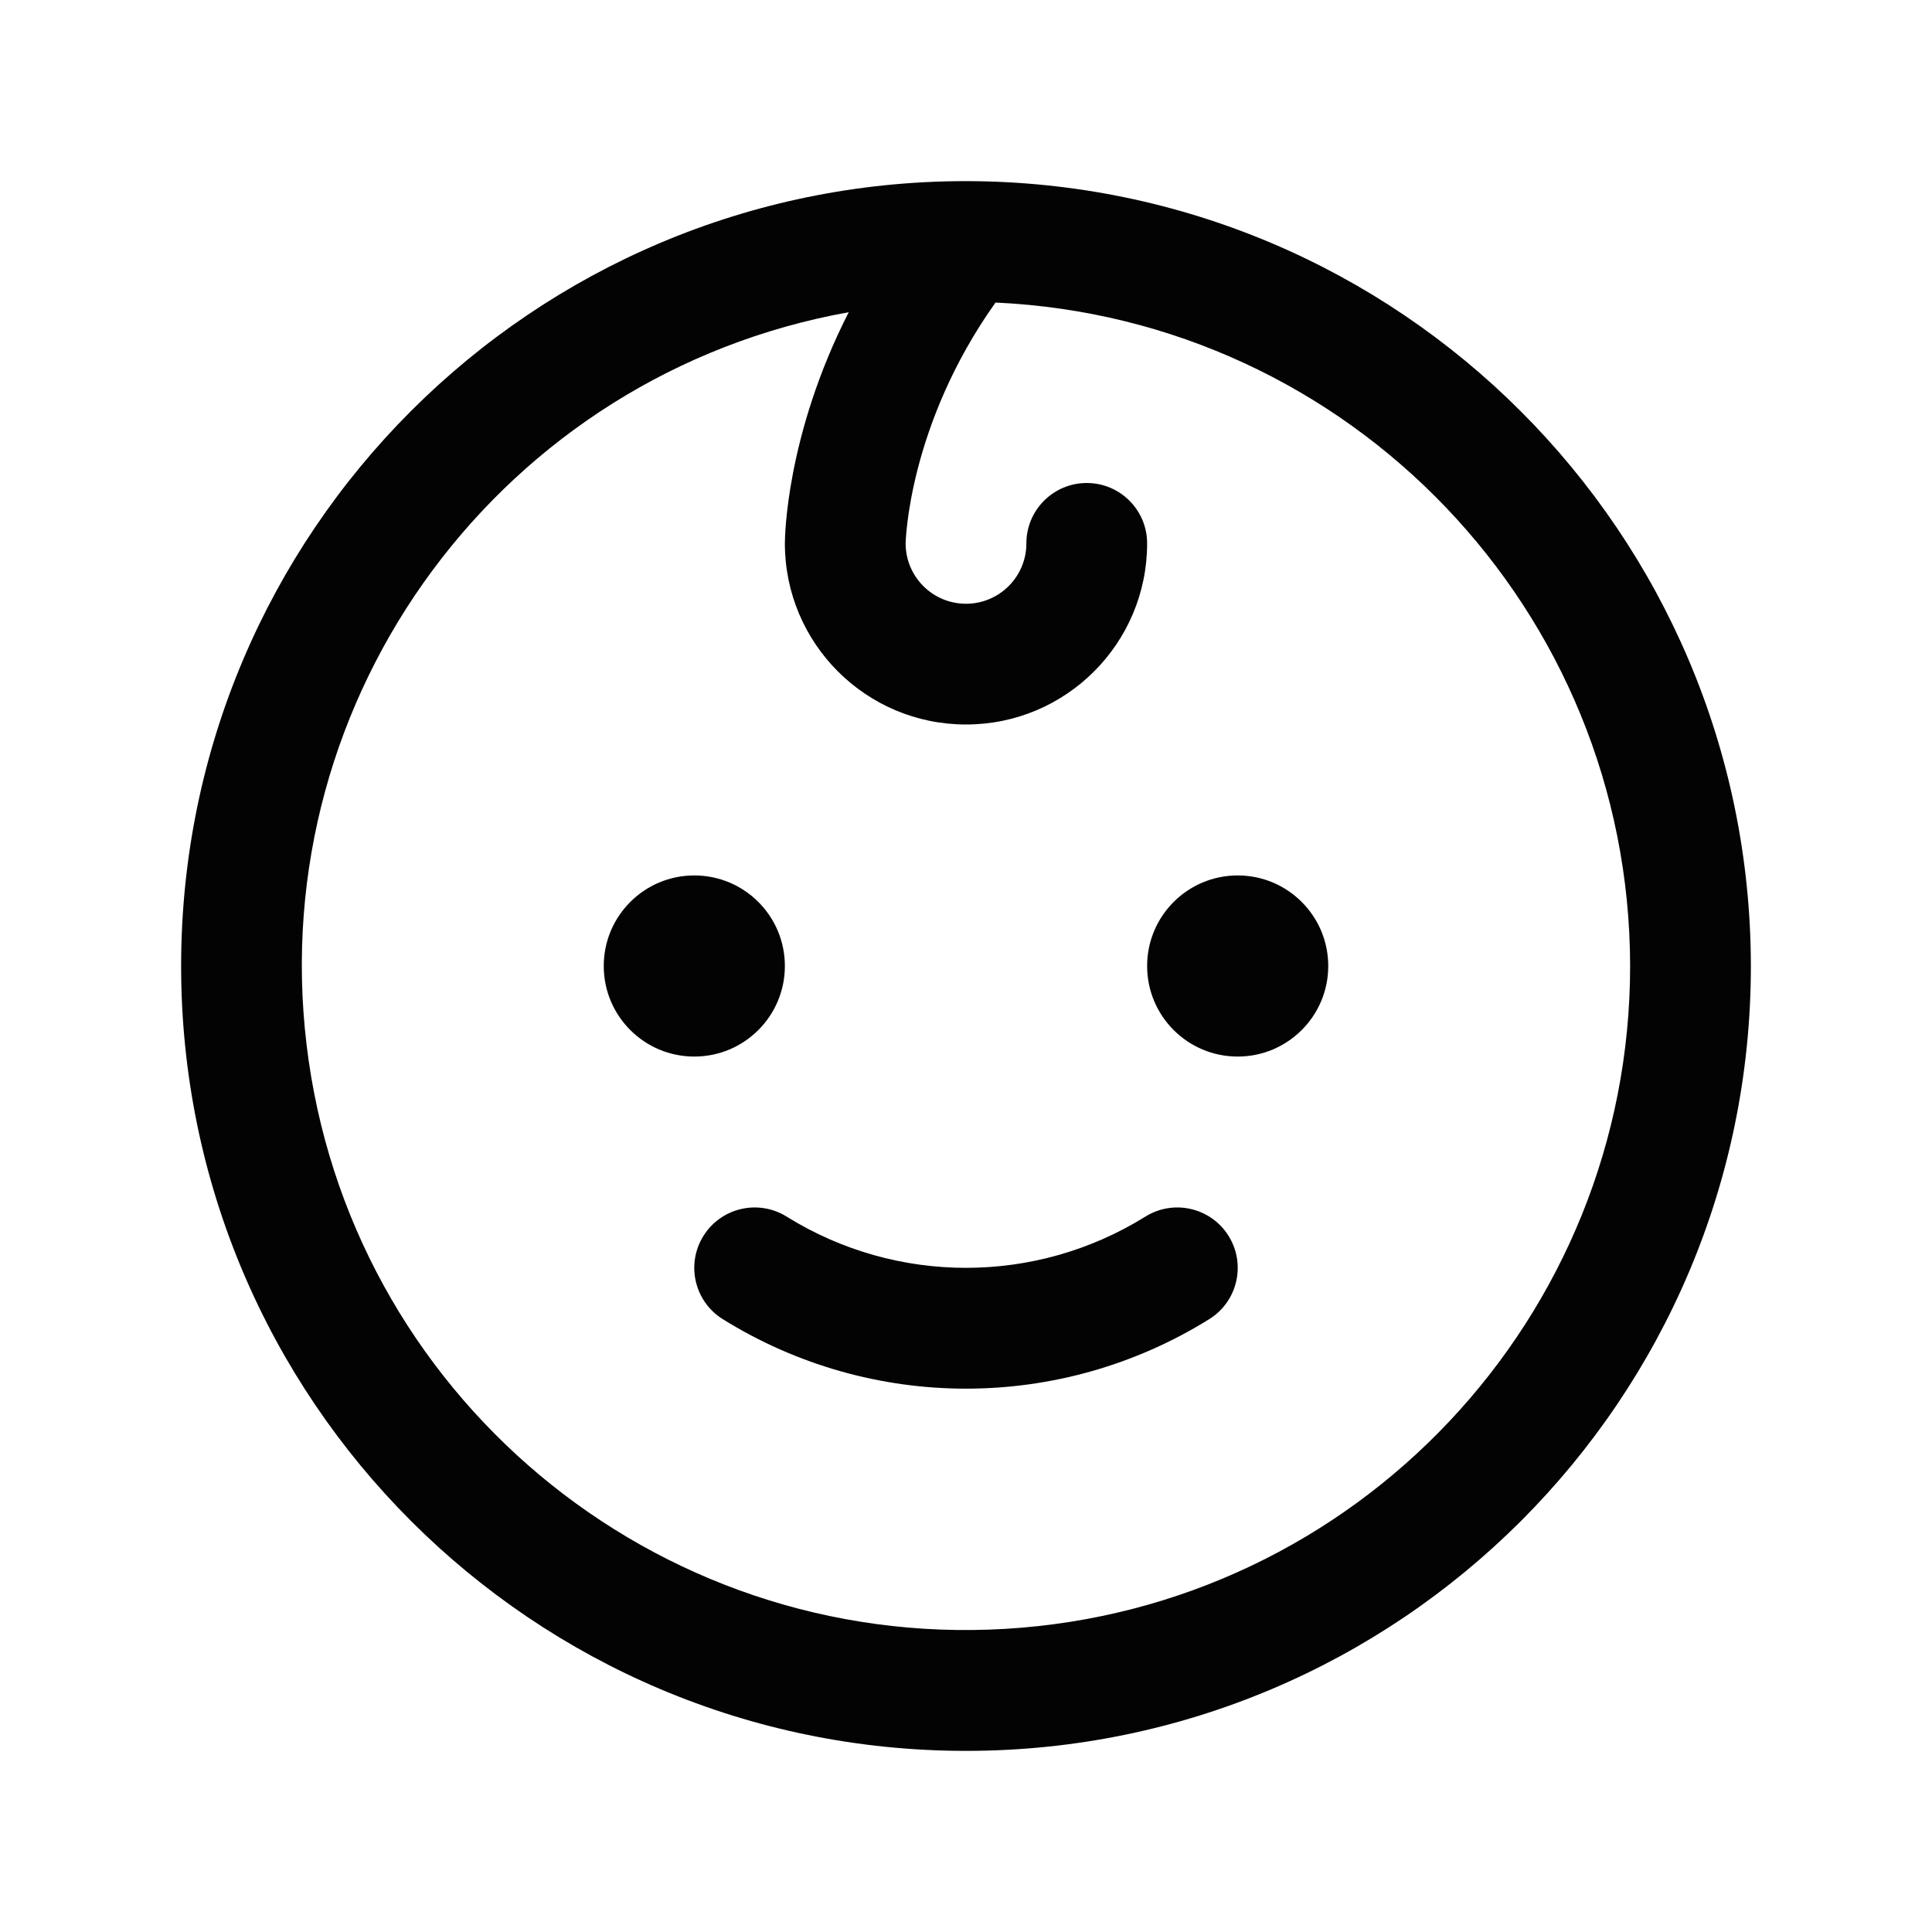
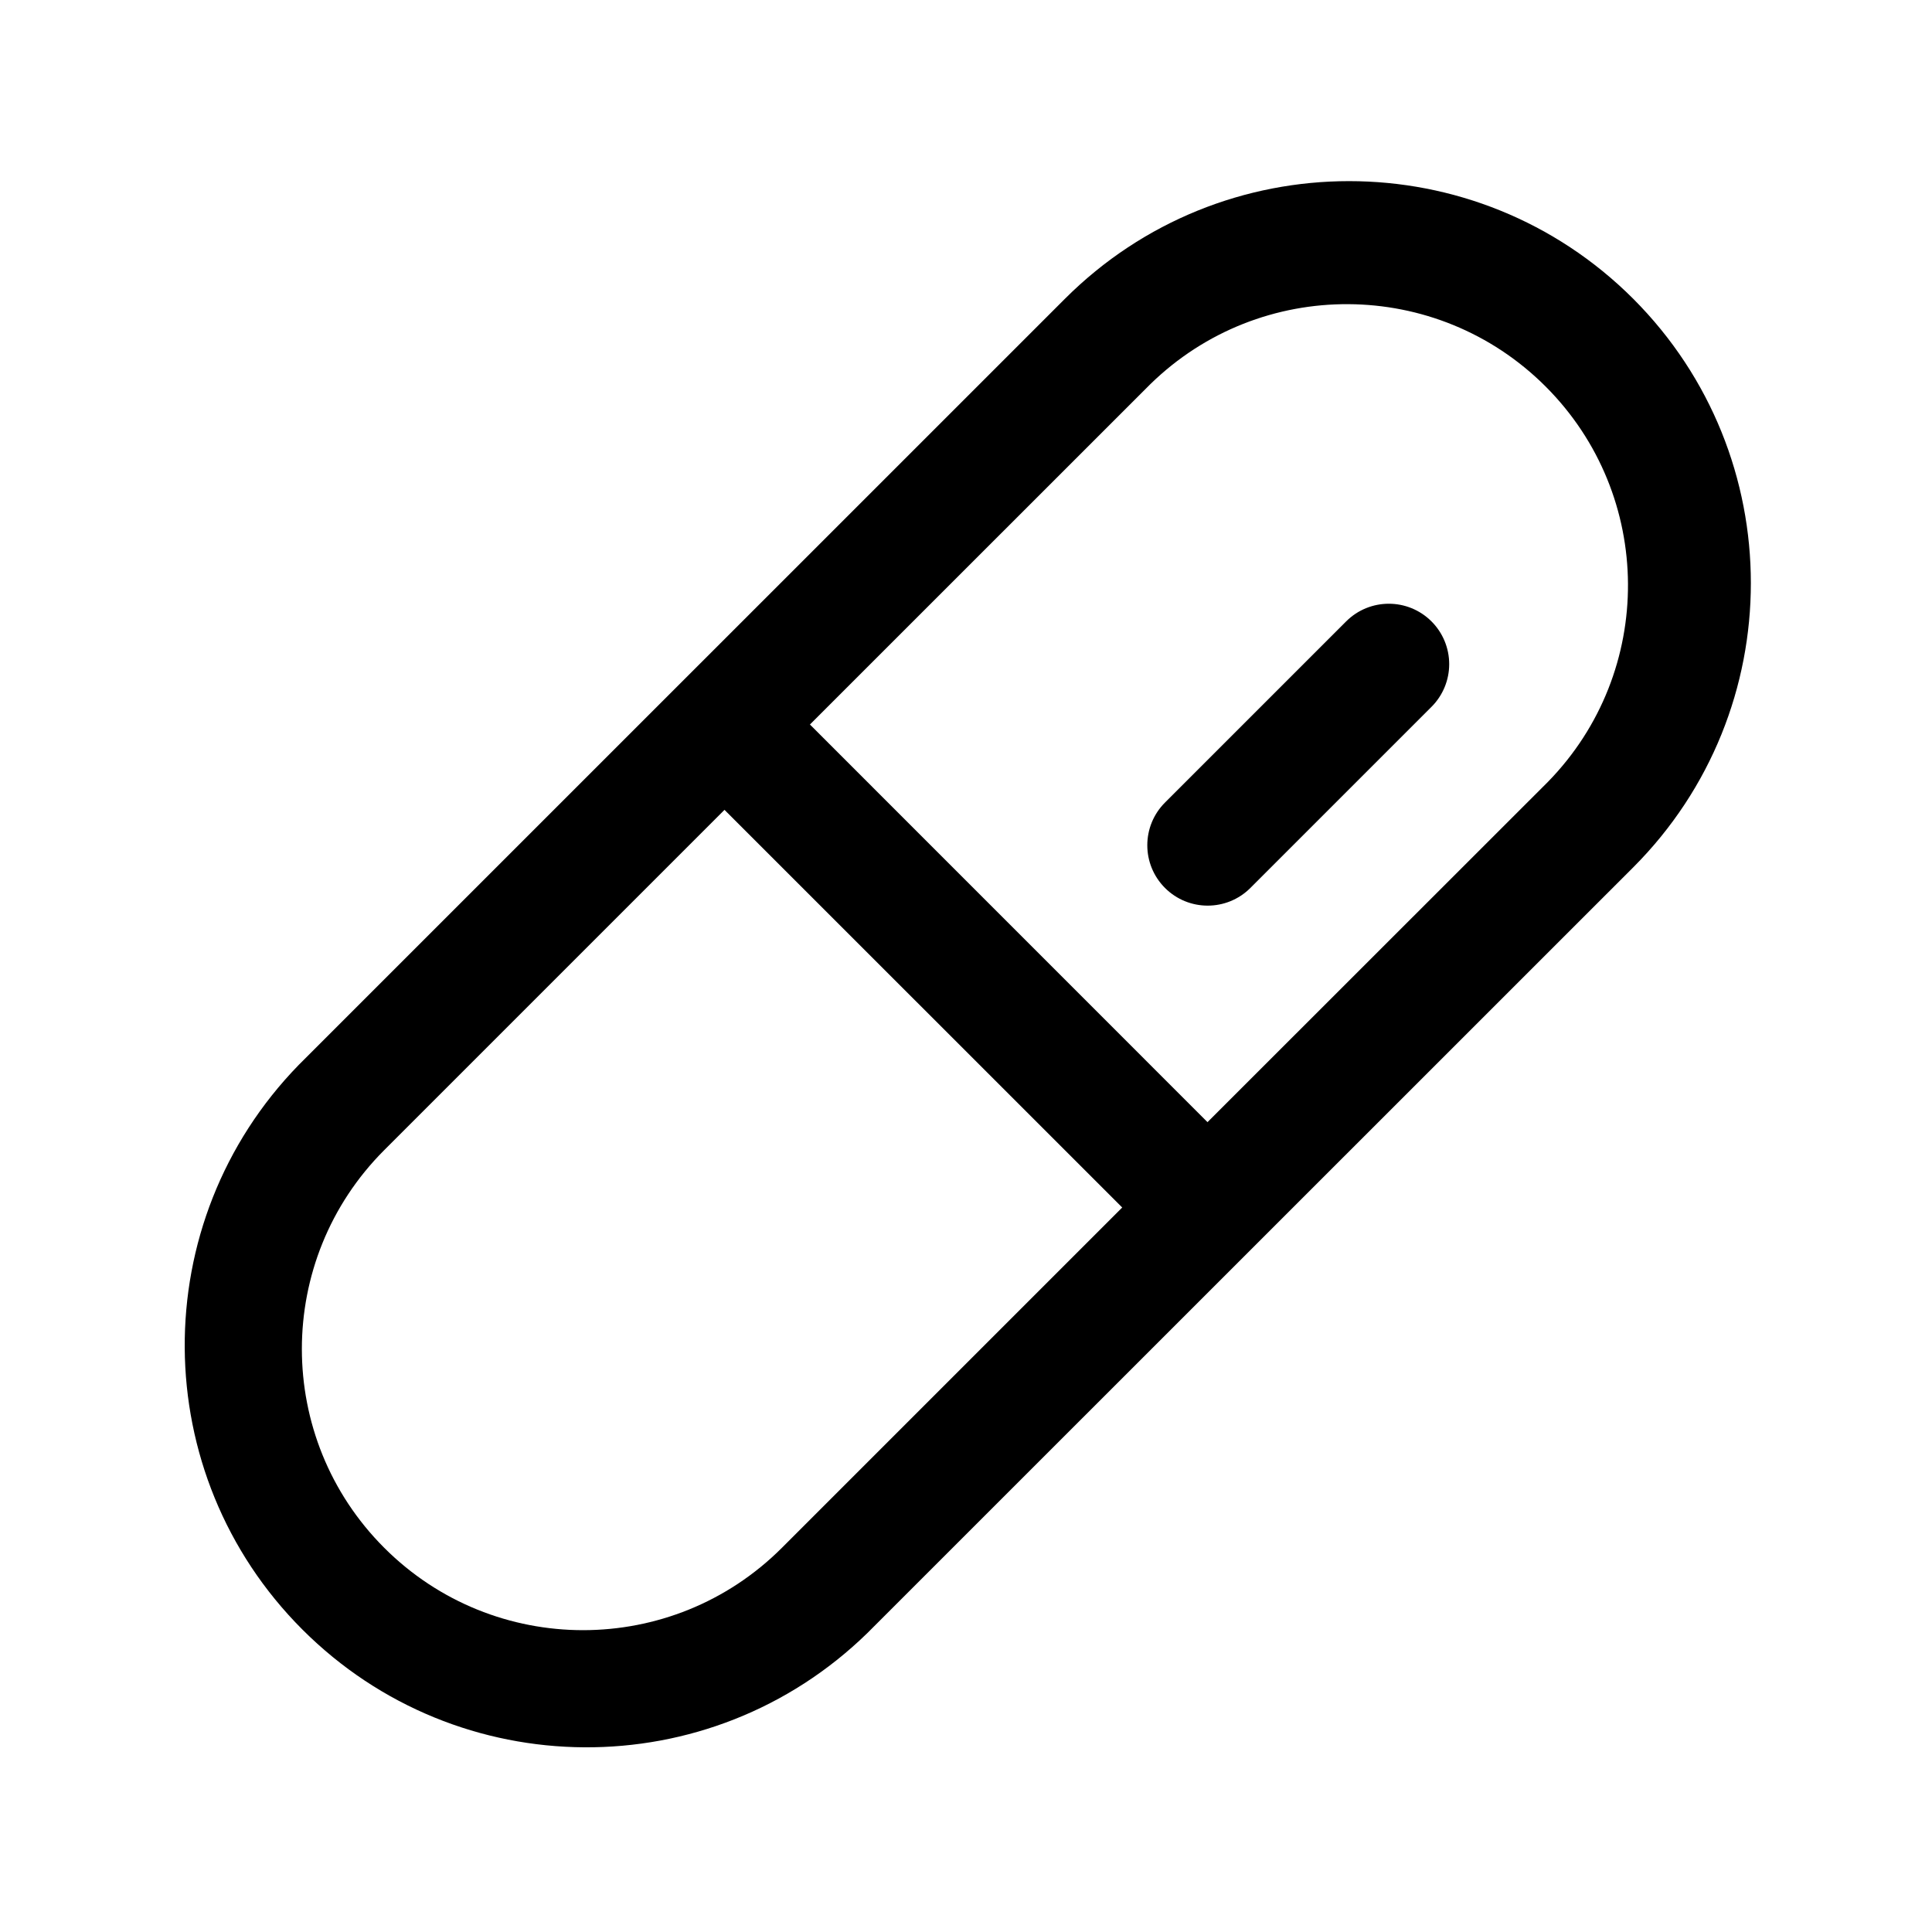
- <svg xmlns="http://www.w3.org/2000/svg" width="32" height="32" fill="#030303" viewBox="0 0 256 256">
-   <path d="M92,140a12,12,0,1,1,12-12A12,12,0,0,1,92,140Zm72-24a12,12,0,1,0,12,12A12,12,0,0,0,164,116Zm-12.27,45.23a45,45,0,0,1-47.46,0,8,8,0,0,0-8.54,13.54,61,61,0,0,0,64.54,0,8,8,0,0,0-8.54-13.54ZM232,128A104,104,0,1,1,128,24,104.11,104.11,0,0,1,232,128Zm-16,0a88.11,88.11,0,0,0-84.09-87.91C120.32,56.38,120,71.88,120,72a8,8,0,0,0,16,0,8,8,0,0,1,16,0,24,24,0,0,1-48,0c0-.73.13-14.3,8.46-30.63A88,88,0,1,0,216,128Z" />
+ <svg xmlns="http://www.w3.org/2000/svg" width="32" height="32" fill="#000000" viewBox="0 0 256 256">
+   <path d="M216.42,39.6a53.26,53.26,0,0,0-75.32,0L39.6,141.09a53.26,53.26,0,0,0,75.32,75.31h0L216.43,114.91A53.31,53.31,0,0,0,216.42,39.6ZM103.61,205.09h0a37.26,37.26,0,0,1-52.7-52.69L96,107.31,148.7,160ZM205.11,103.6,160,148.69,107.32,96l45.1-45.09a37.26,37.26,0,0,1,52.69,52.69ZM189.68,82.34a8,8,0,0,1,0,11.32l-24,24a8,8,0,1,1-11.31-11.32l24-24A8,8,0,0,1,189.68,82.34Z" />
</svg>
